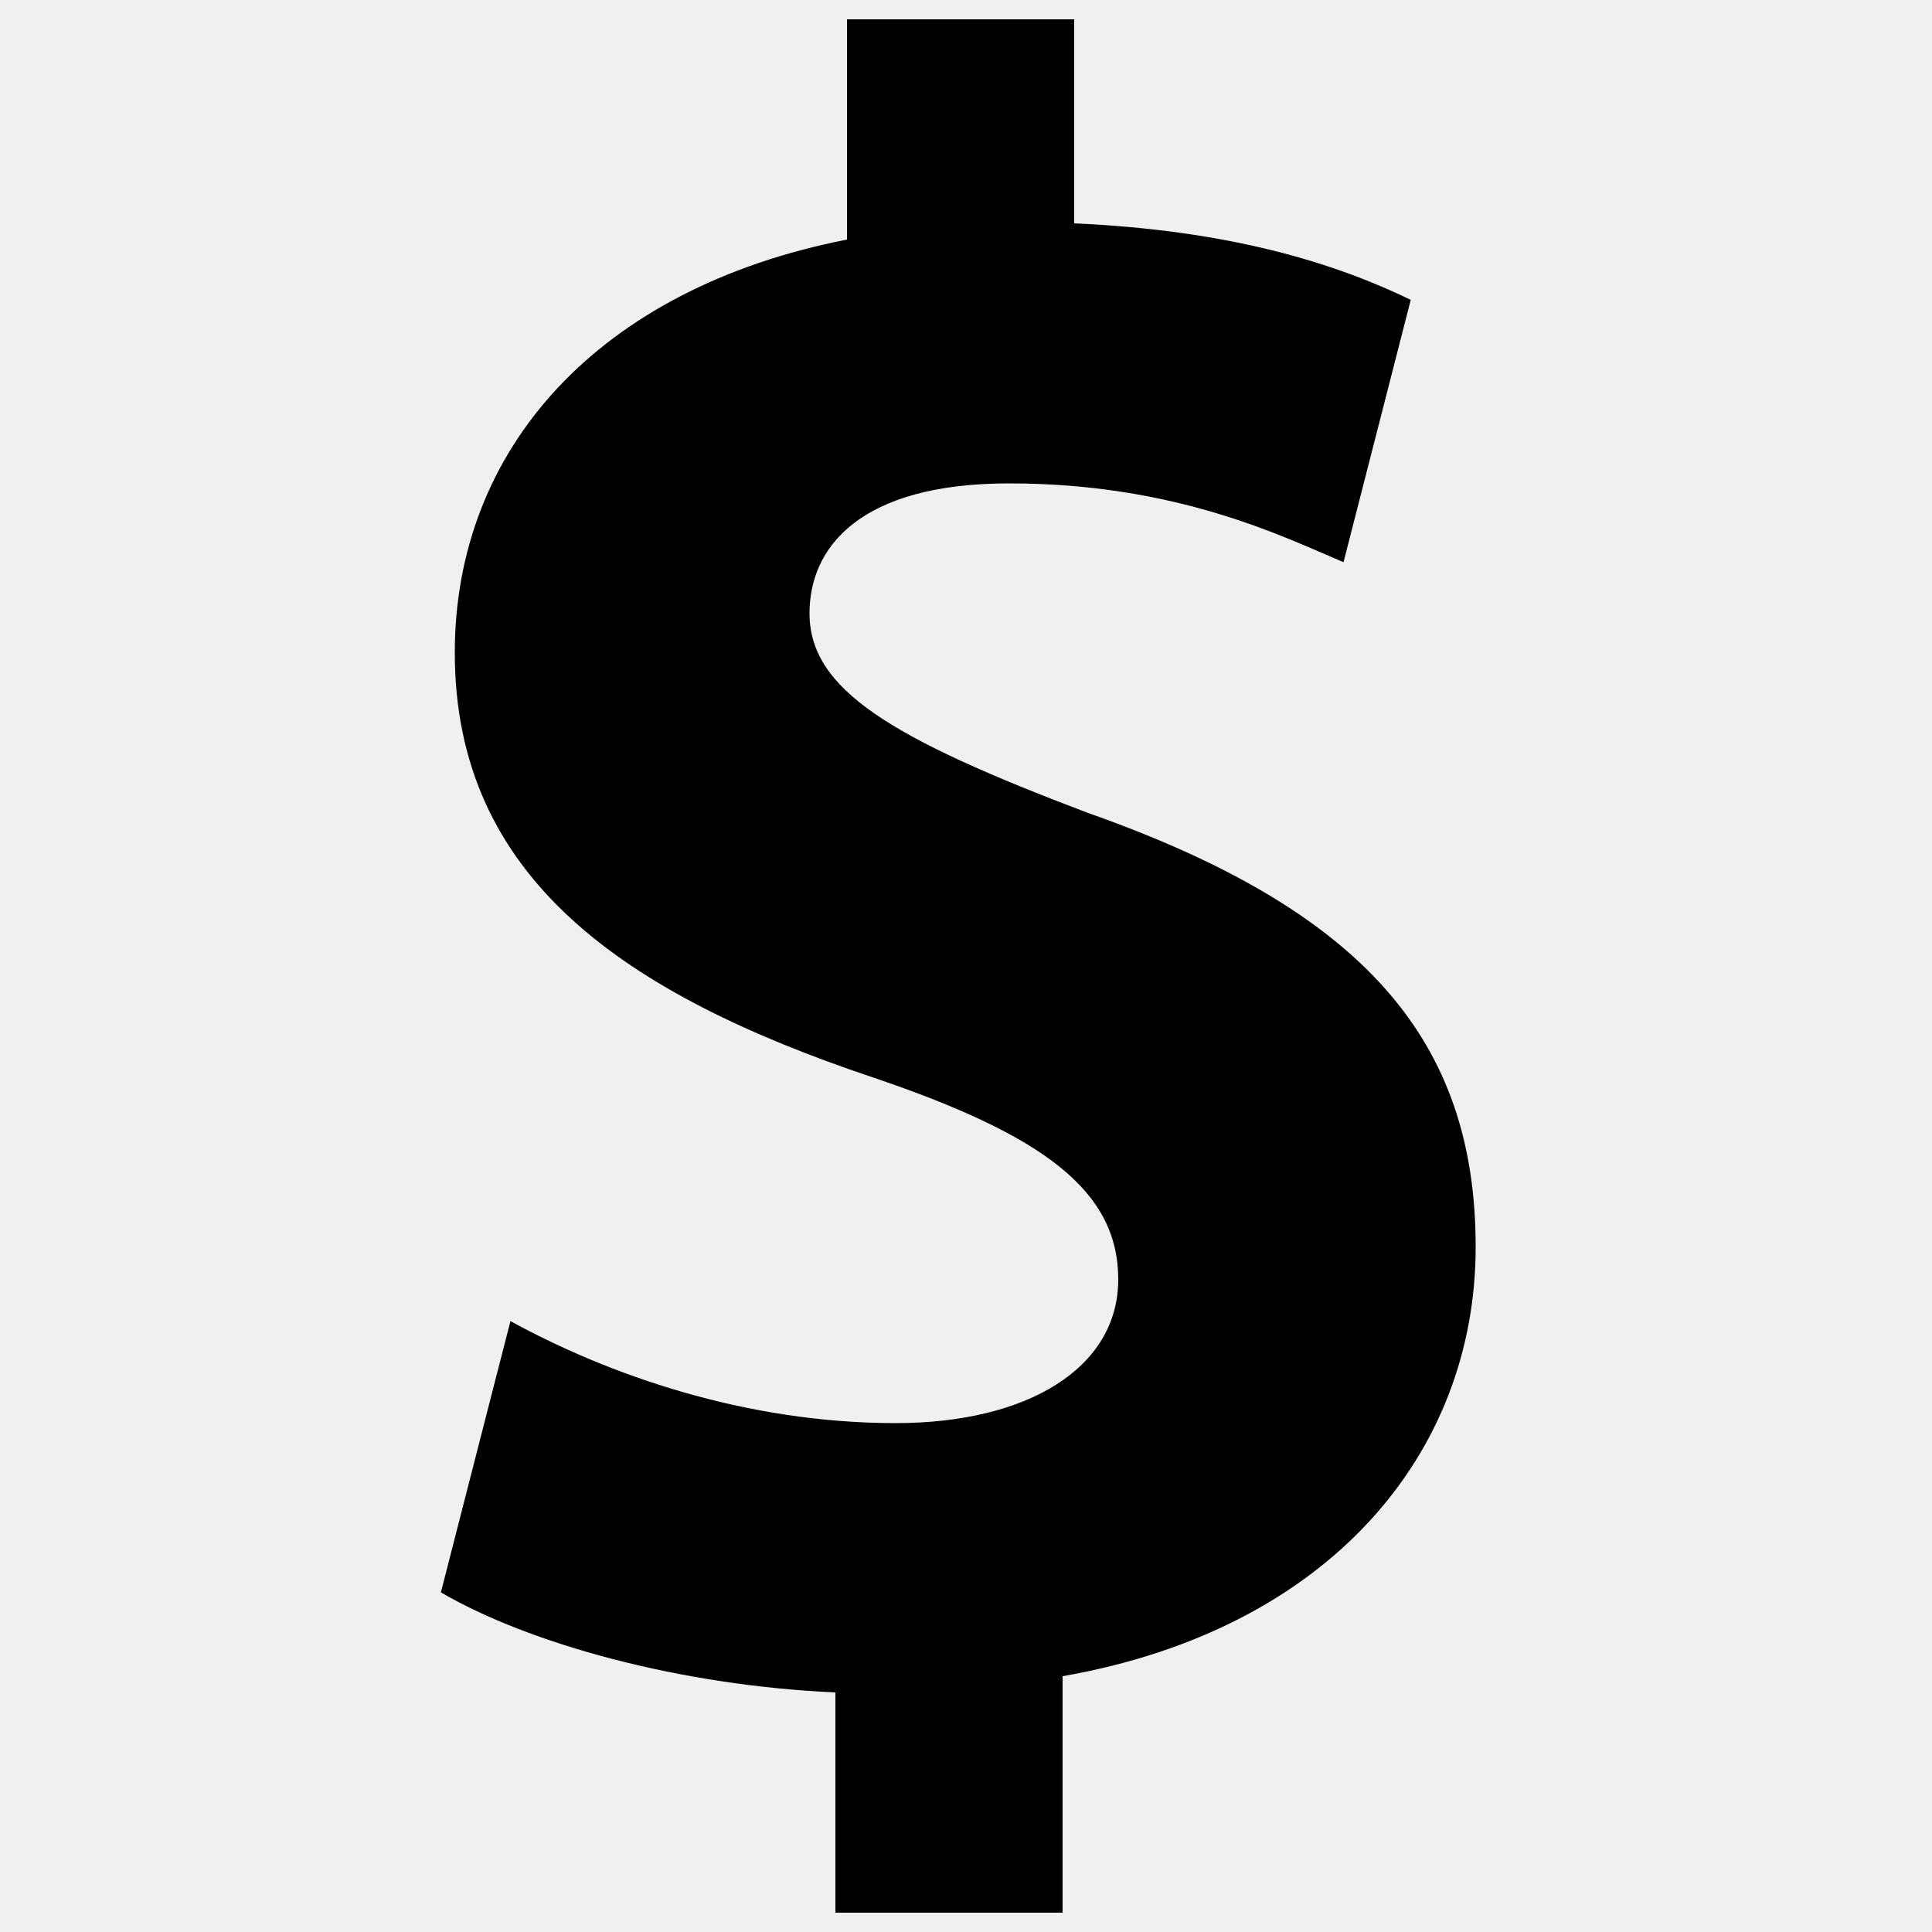
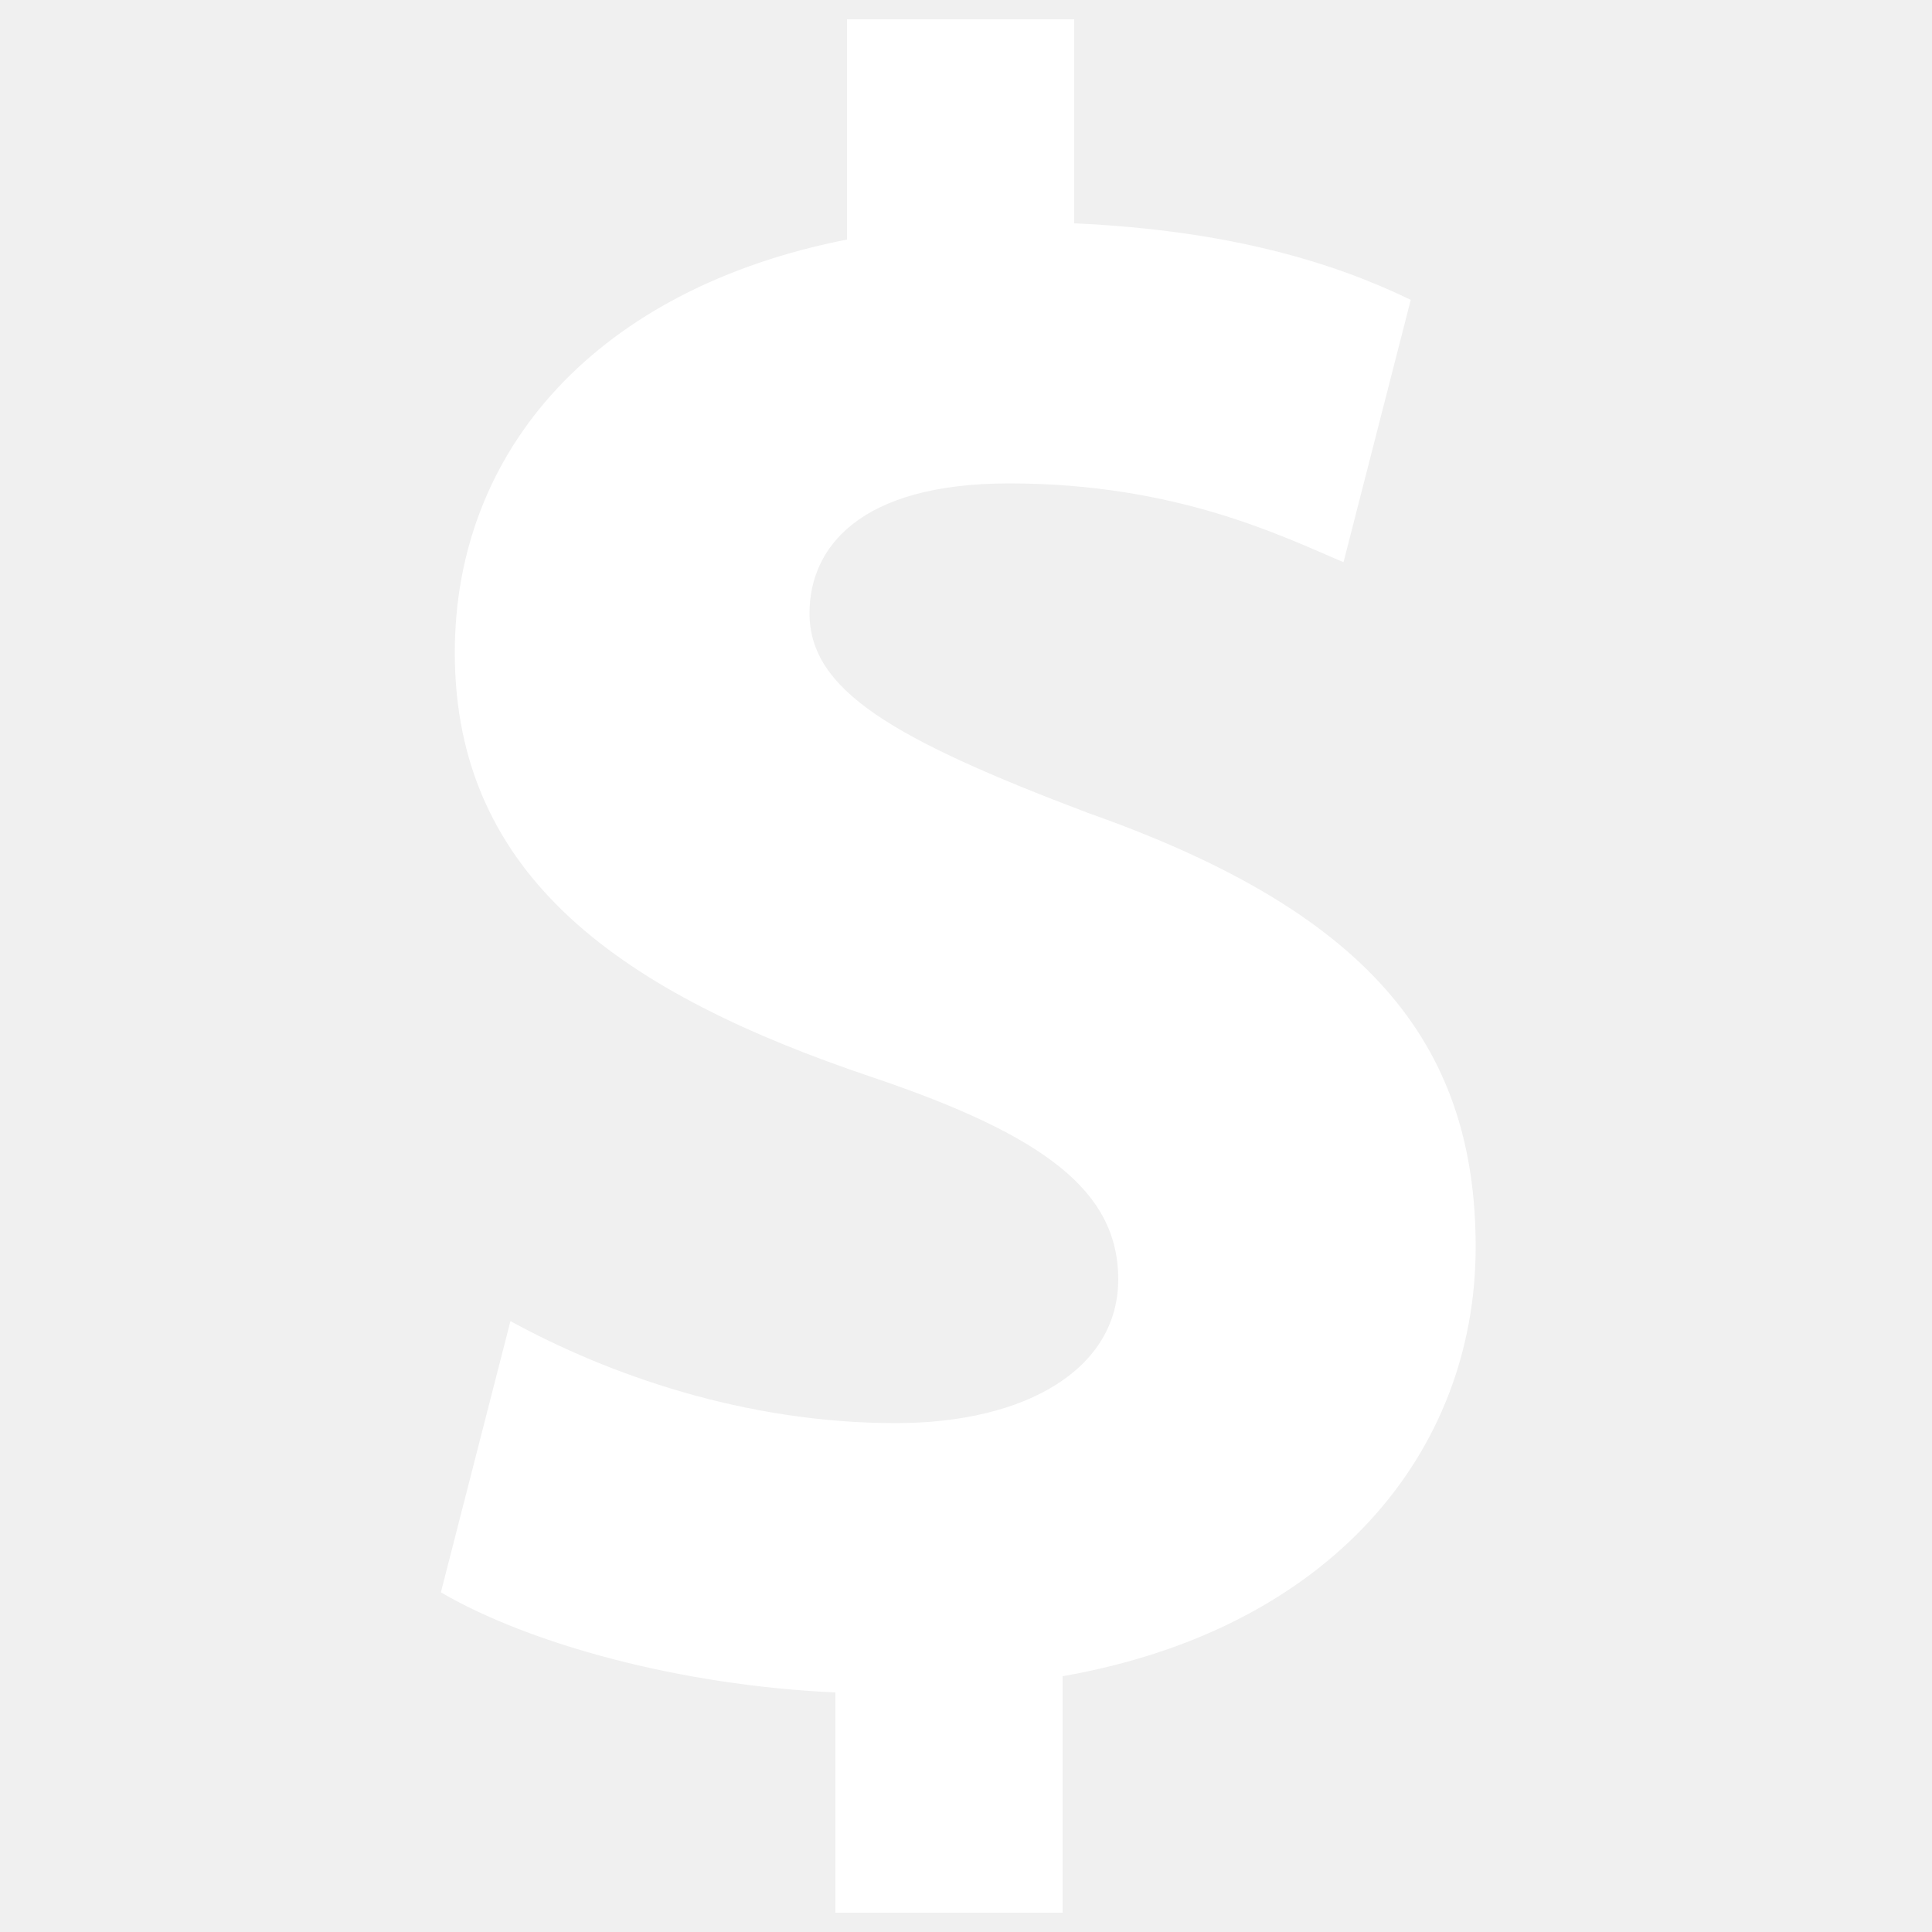
- <svg xmlns="http://www.w3.org/2000/svg" viewBox="0 0 500 500">
-   <g id="dollar-sign">
-     <path id="dollarSignIcon" d="M275,495V433.8c69.1-12.1,106.9-57.7,106.9-111.1s-28.8-87.1-100.3-112.3c-51-19.3-72.1-31.9-72.1-51.7,0-16.8,12.7-33.6,51.7-33.6,43.3,0,70.9,13.8,86.5,20.4l17.4-67.9c-19.8-9.6-46.9-18-87.1-19.8V5H219.2V62c-64.3,12.6-101.5,54.1-101.5,106.9,0,58.3,43.8,88.3,108.1,109.9,44.4,15,63.6,29.4,63.6,52.3s-23.4,37.2-57.6,37.2c-39.1,0-74.5-12.6-99.7-26.4l-18,70.2c22.8,13.3,61.8,24.1,102.1,25.9v57Z" />
-   </g>
+ <svg xmlns="http://www.w3.org/2000/svg" viewBox="0 0 500 500" width="500" height="500" fill="#ffffff">
+   <path d="M275 495v-61.2c69.1-12.1 106.9-57.7 106.9-111.1s-28.8-87.1-100.3-112.3c-51-19.3-72.1-31.9-72.1-51.7 0-16.8 12.7-33.6 51.7-33.6 43.3 0 70.9 13.8 86.5 20.4l17.4-67.9c-19.8-9.6-46.9-18-87.1-19.8V5h-58.8v57c-64.3 12.6-101.5 54.1-101.5 106.9 0 58.3 43.8 88.3 108.1 109.9 44.4 15 63.6 29.4 63.6 52.3s-23.4 37.2-57.6 37.2c-39.1 0-74.5-12.6-99.7-26.4l-18 70.2c22.8 13.3 61.8 24.1 102.1 25.9v57z" />
</svg>
